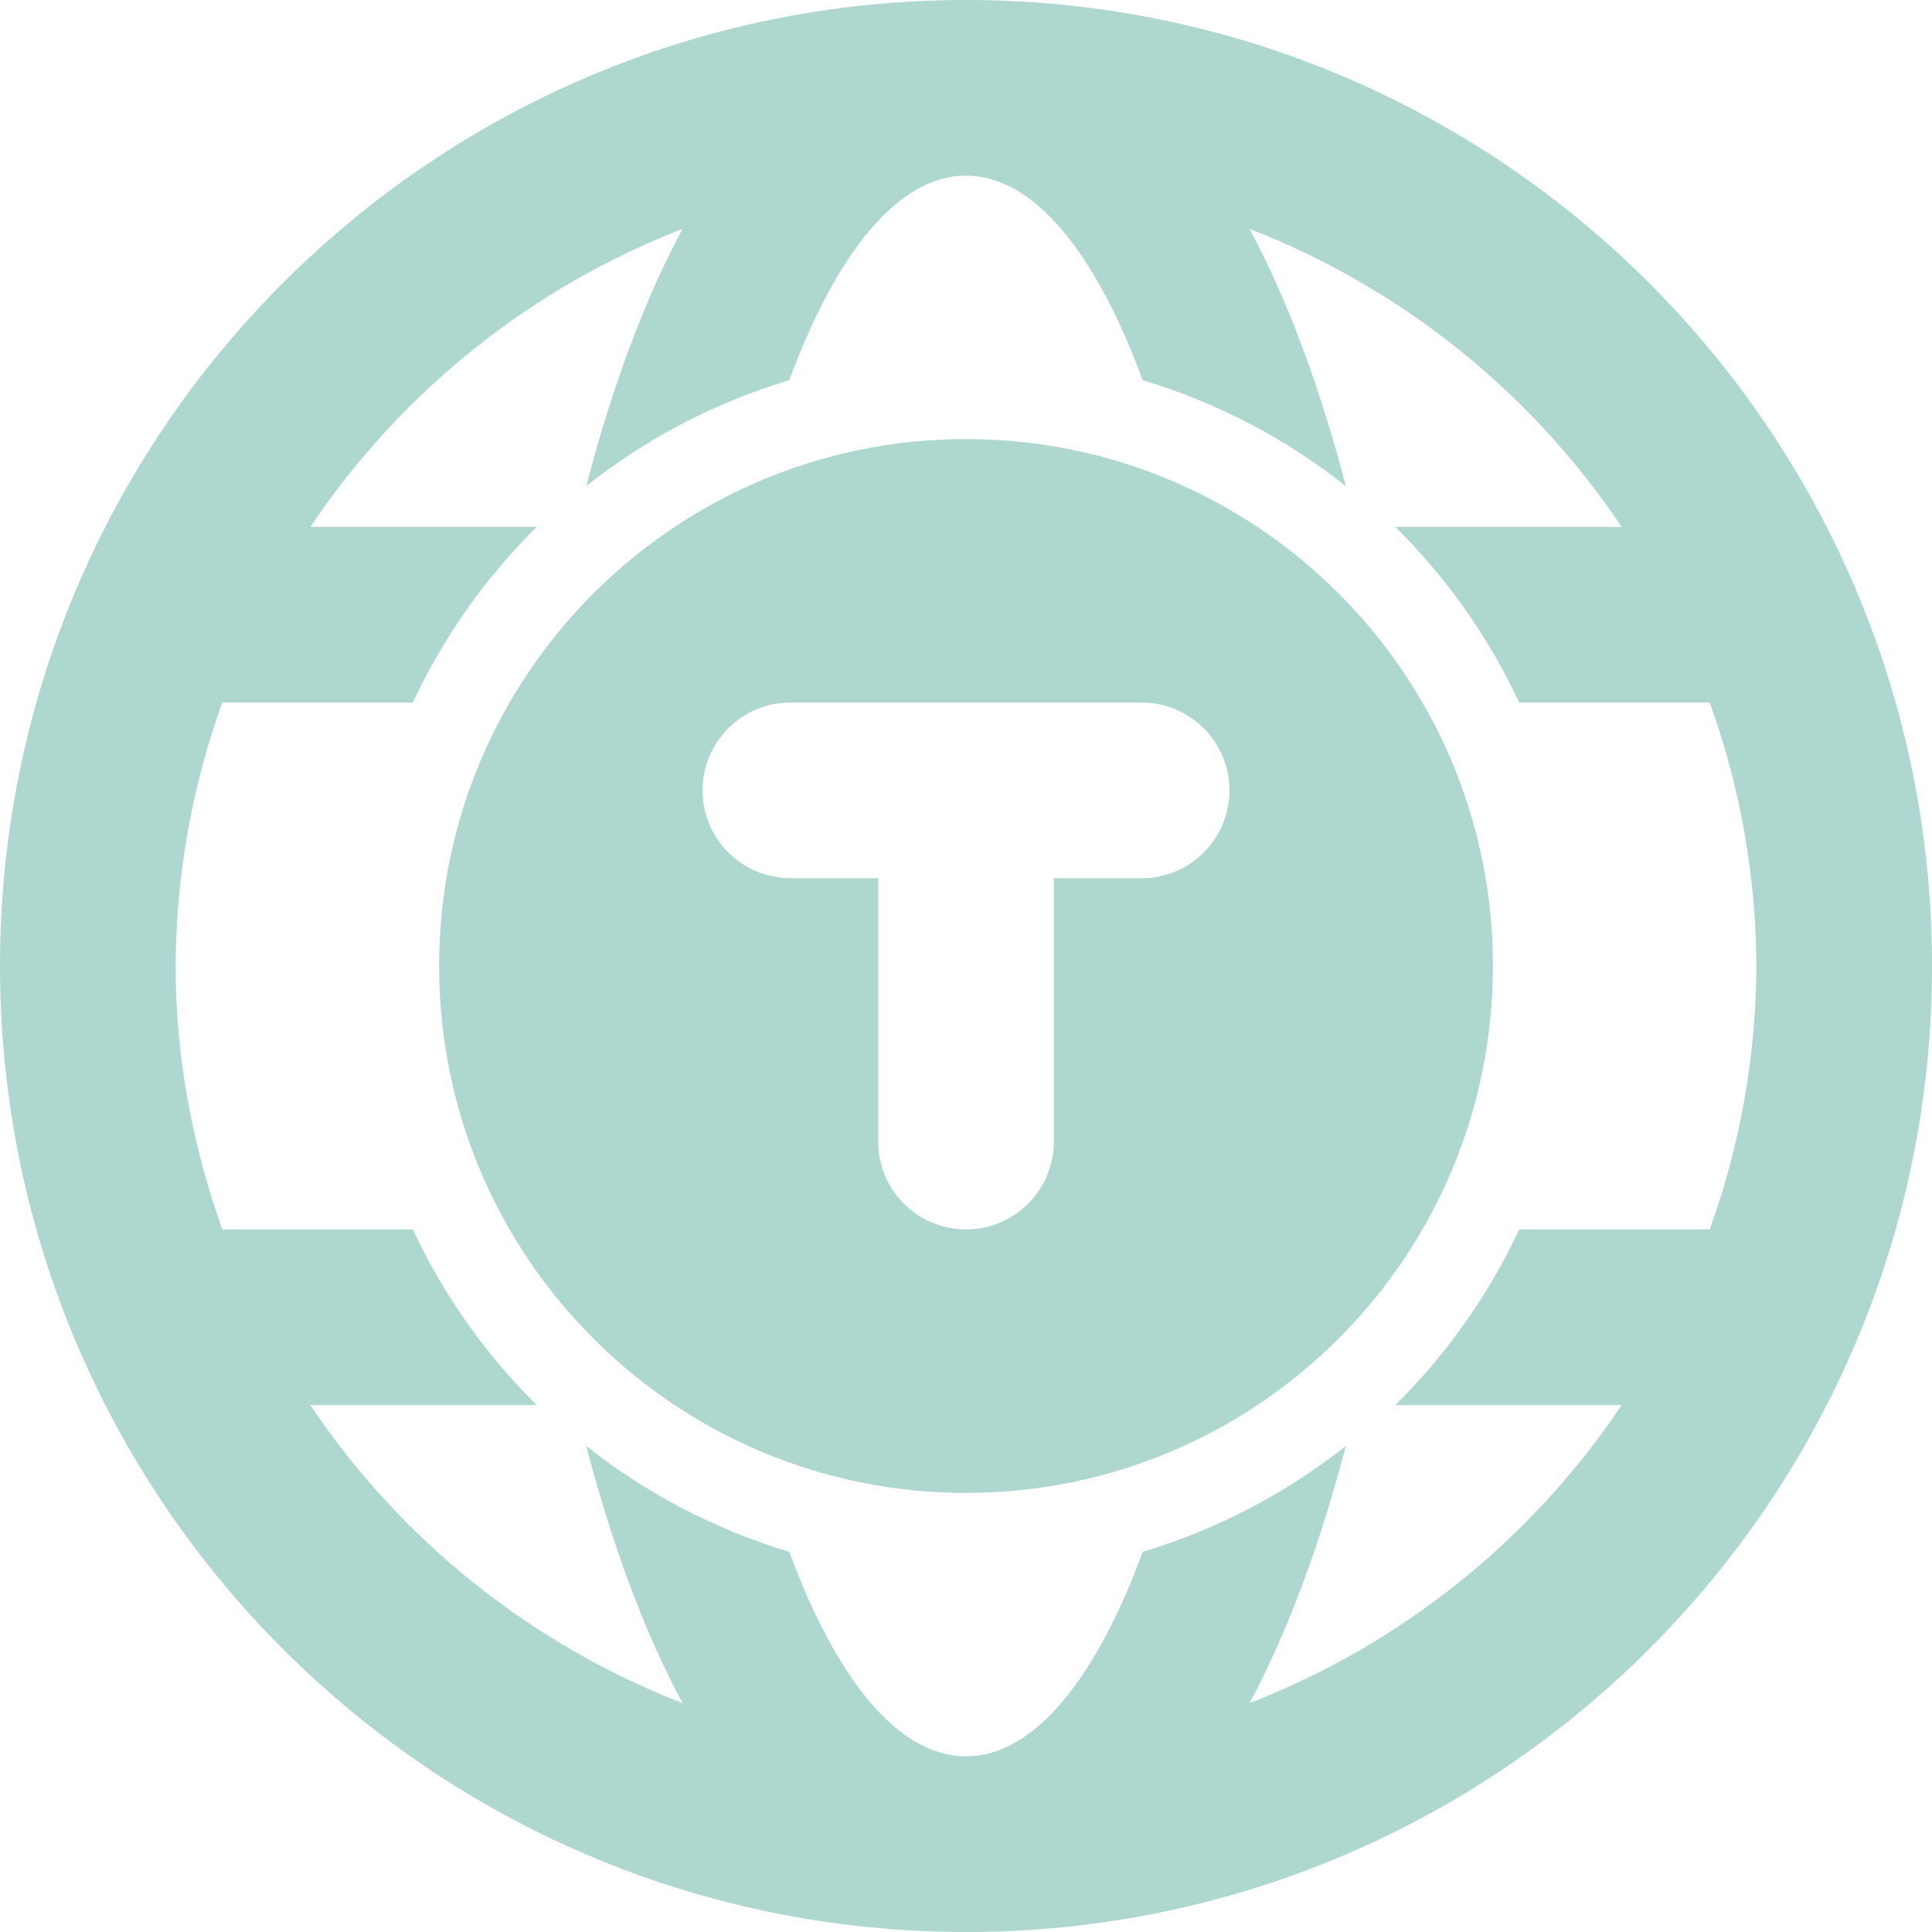
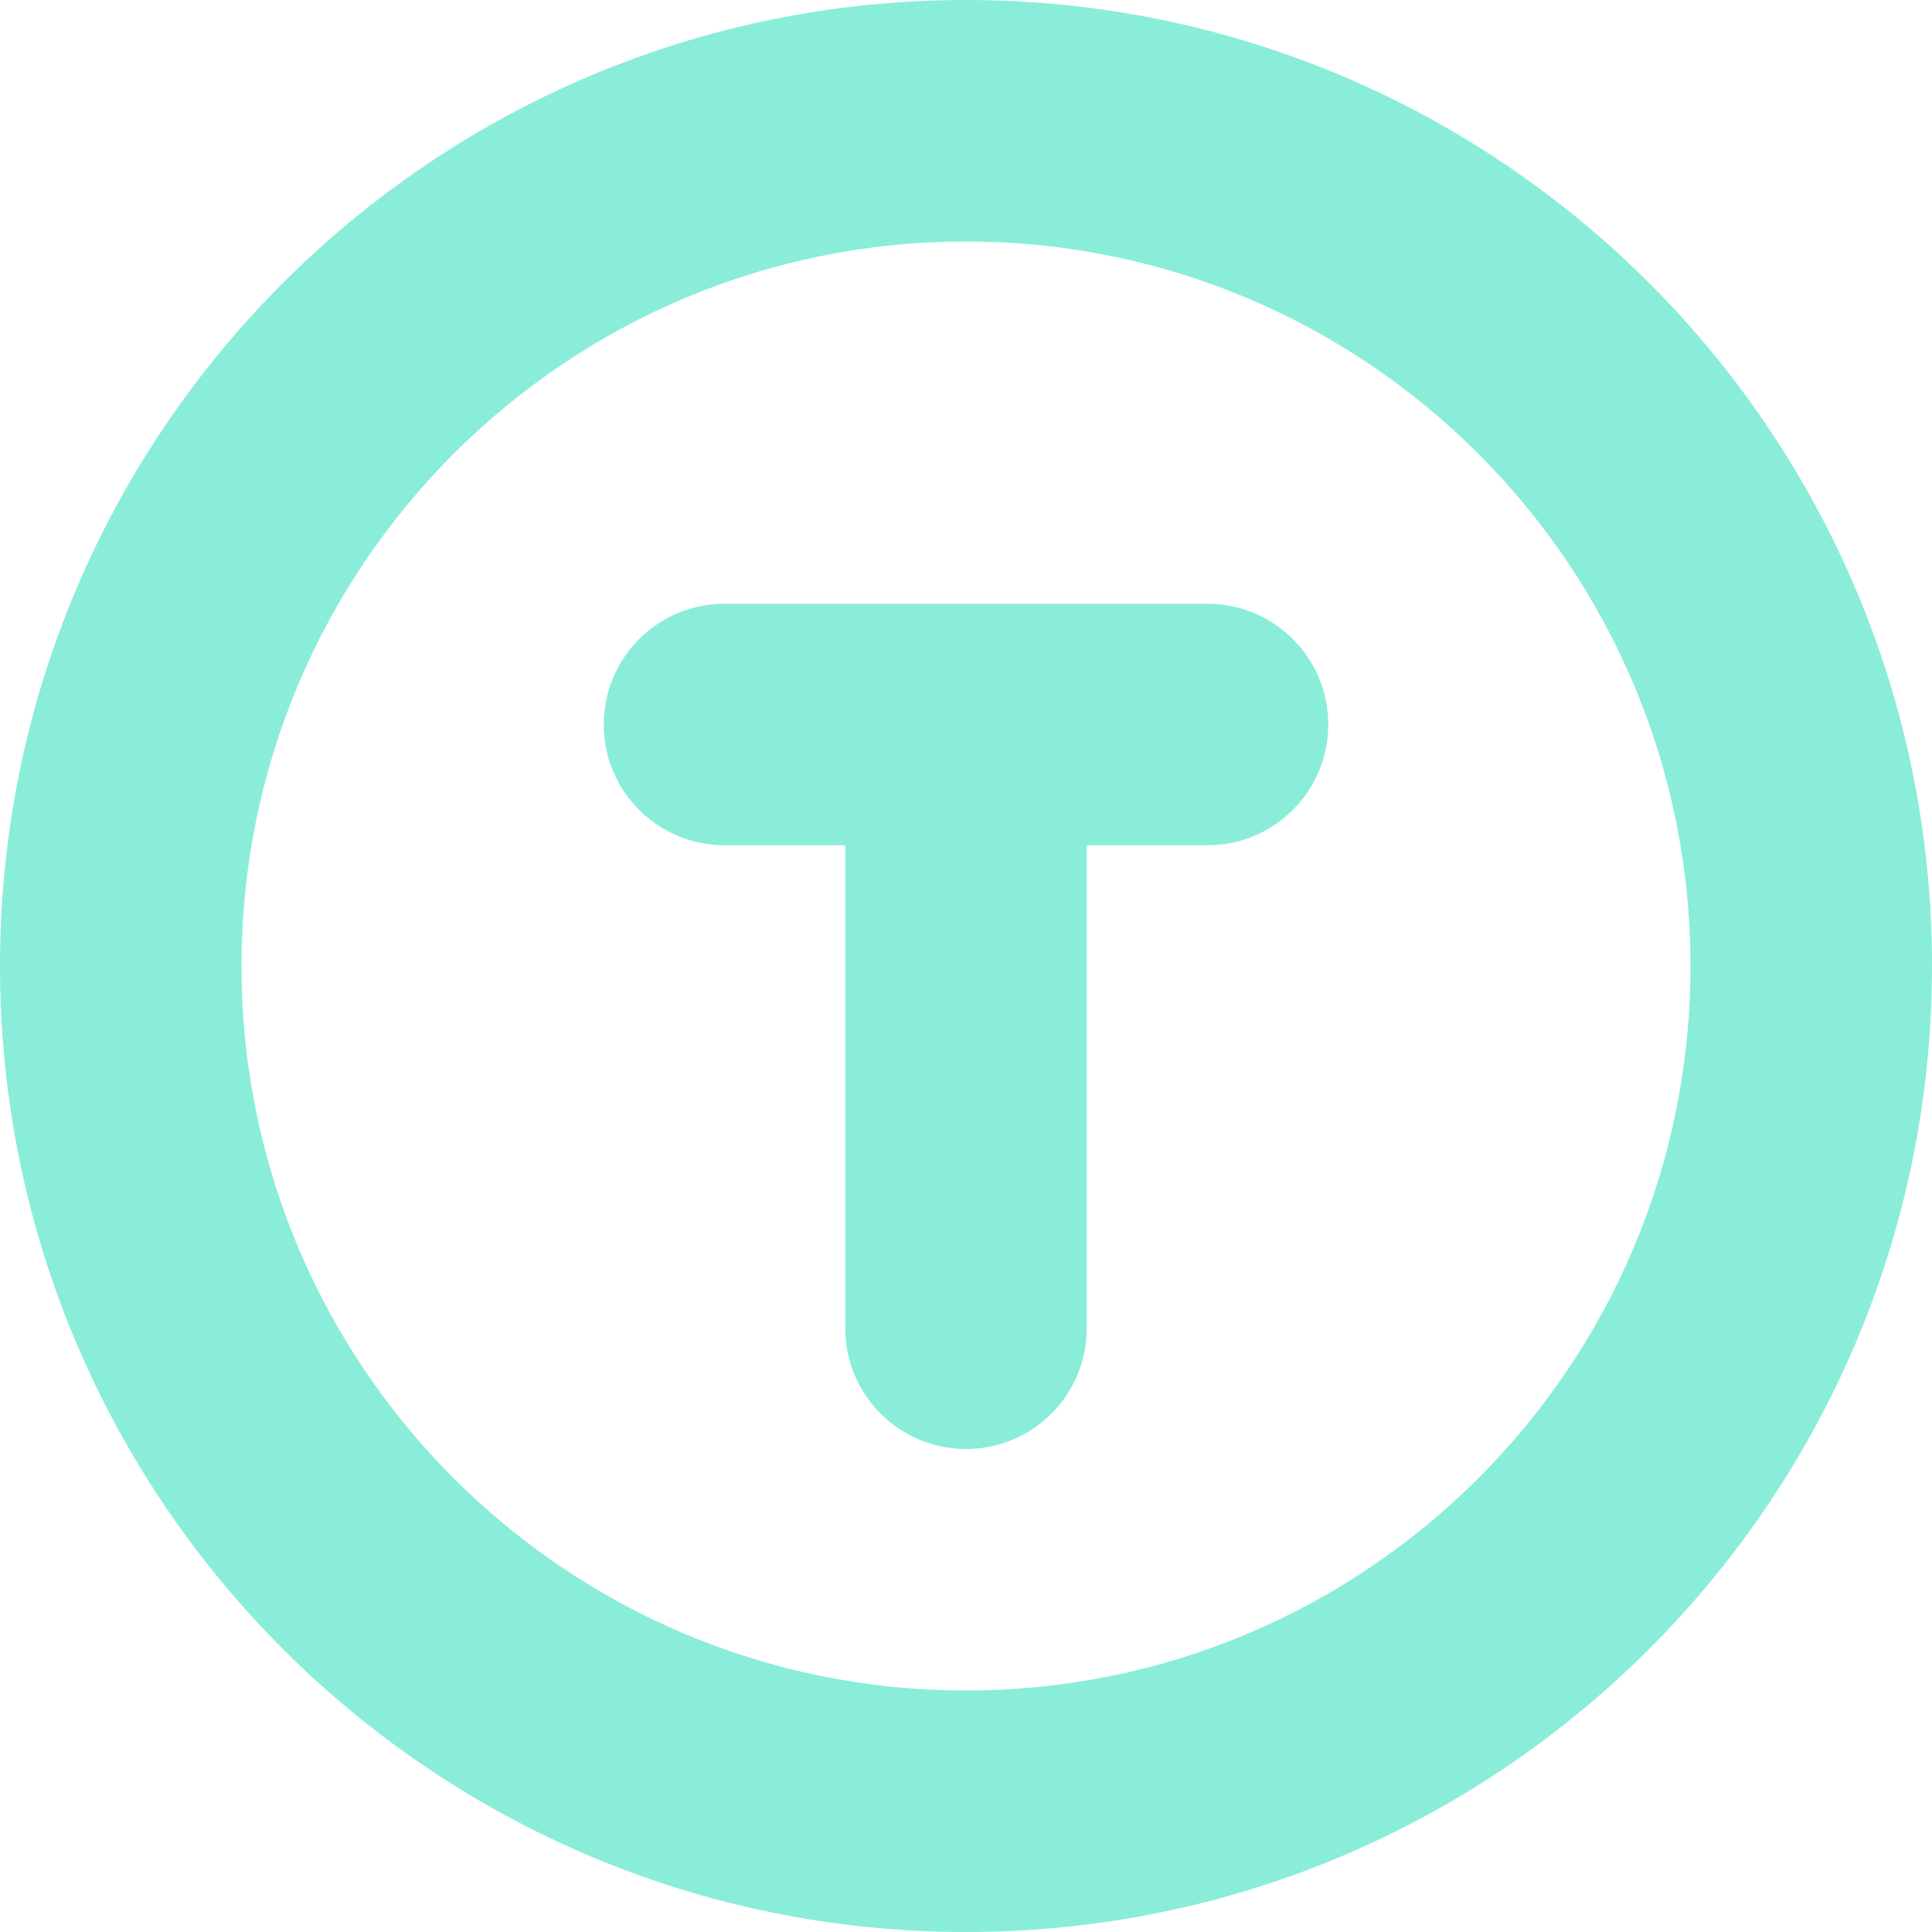
- <svg xmlns="http://www.w3.org/2000/svg" width="22" height="22">
-   <path fill="#ADD7CF" fill-rule="evenodd" d="M11 22C4.925 22 0 17.075 0 11S4.925 0 11 0s11 4.925 11 11-4.925 11-11 11zm6.3-14a6.988 6.988 0 0 0-1.411-2h2.577a9.038 9.038 0 0 0-4.238-3.394c.441.822.807 1.82 1.097 2.929a6.917 6.917 0 0 0-2.313-1.206C12.48 2.883 11.774 2 11 2s-1.48.883-2.012 2.329a6.917 6.917 0 0 0-2.313 1.206c.29-1.109.656-2.107 1.097-2.929A9.038 9.038 0 0 0 3.534 6h2.577A6.988 6.988 0 0 0 4.7 8H2.531A8.93 8.93 0 0 0 2 11c0 1.055.197 2.06.531 3H4.7a6.988 6.988 0 0 0 1.411 2H3.534a9.038 9.038 0 0 0 4.238 3.394c-.441-.822-.807-1.82-1.097-2.929.682.541 1.46.949 2.313 1.206C9.52 19.117 10.226 20 11 20s1.48-.883 2.012-2.329a6.917 6.917 0 0 0 2.313-1.206c-.29 1.109-.656 2.107-1.097 2.929A9.038 9.038 0 0 0 18.466 16h-2.577a6.988 6.988 0 0 0 1.411-2h2.169A8.93 8.93 0 0 0 20 11a8.93 8.93 0 0 0-.531-3H17.3zM11 17a6 6 0 1 1 0-12 6 6 0 0 1 0 12zm2-9H9a1 1 0 0 0 0 2h1v3a1 1 0 0 0 2 0v-3h1a1 1 0 0 0 0-2z" />
+ <svg xmlns="http://www.w3.org/2000/svg" viewBox="0 0 16 16" width="16" height="16">
+   <path fill="#89EDDA" fill-rule="evenodd" d="M8 16A8 8 0 1 1 8 0a8 8 0 0 1 0 16zM8 2a6 6 0 1 0 0 12A6 6 0 0 0 8 2zm2 5H9v4a1 1 0 0 1-2 0V7H6a1 1 0 0 1 0-2h4a1 1 0 0 1 0 2z" />
</svg>
